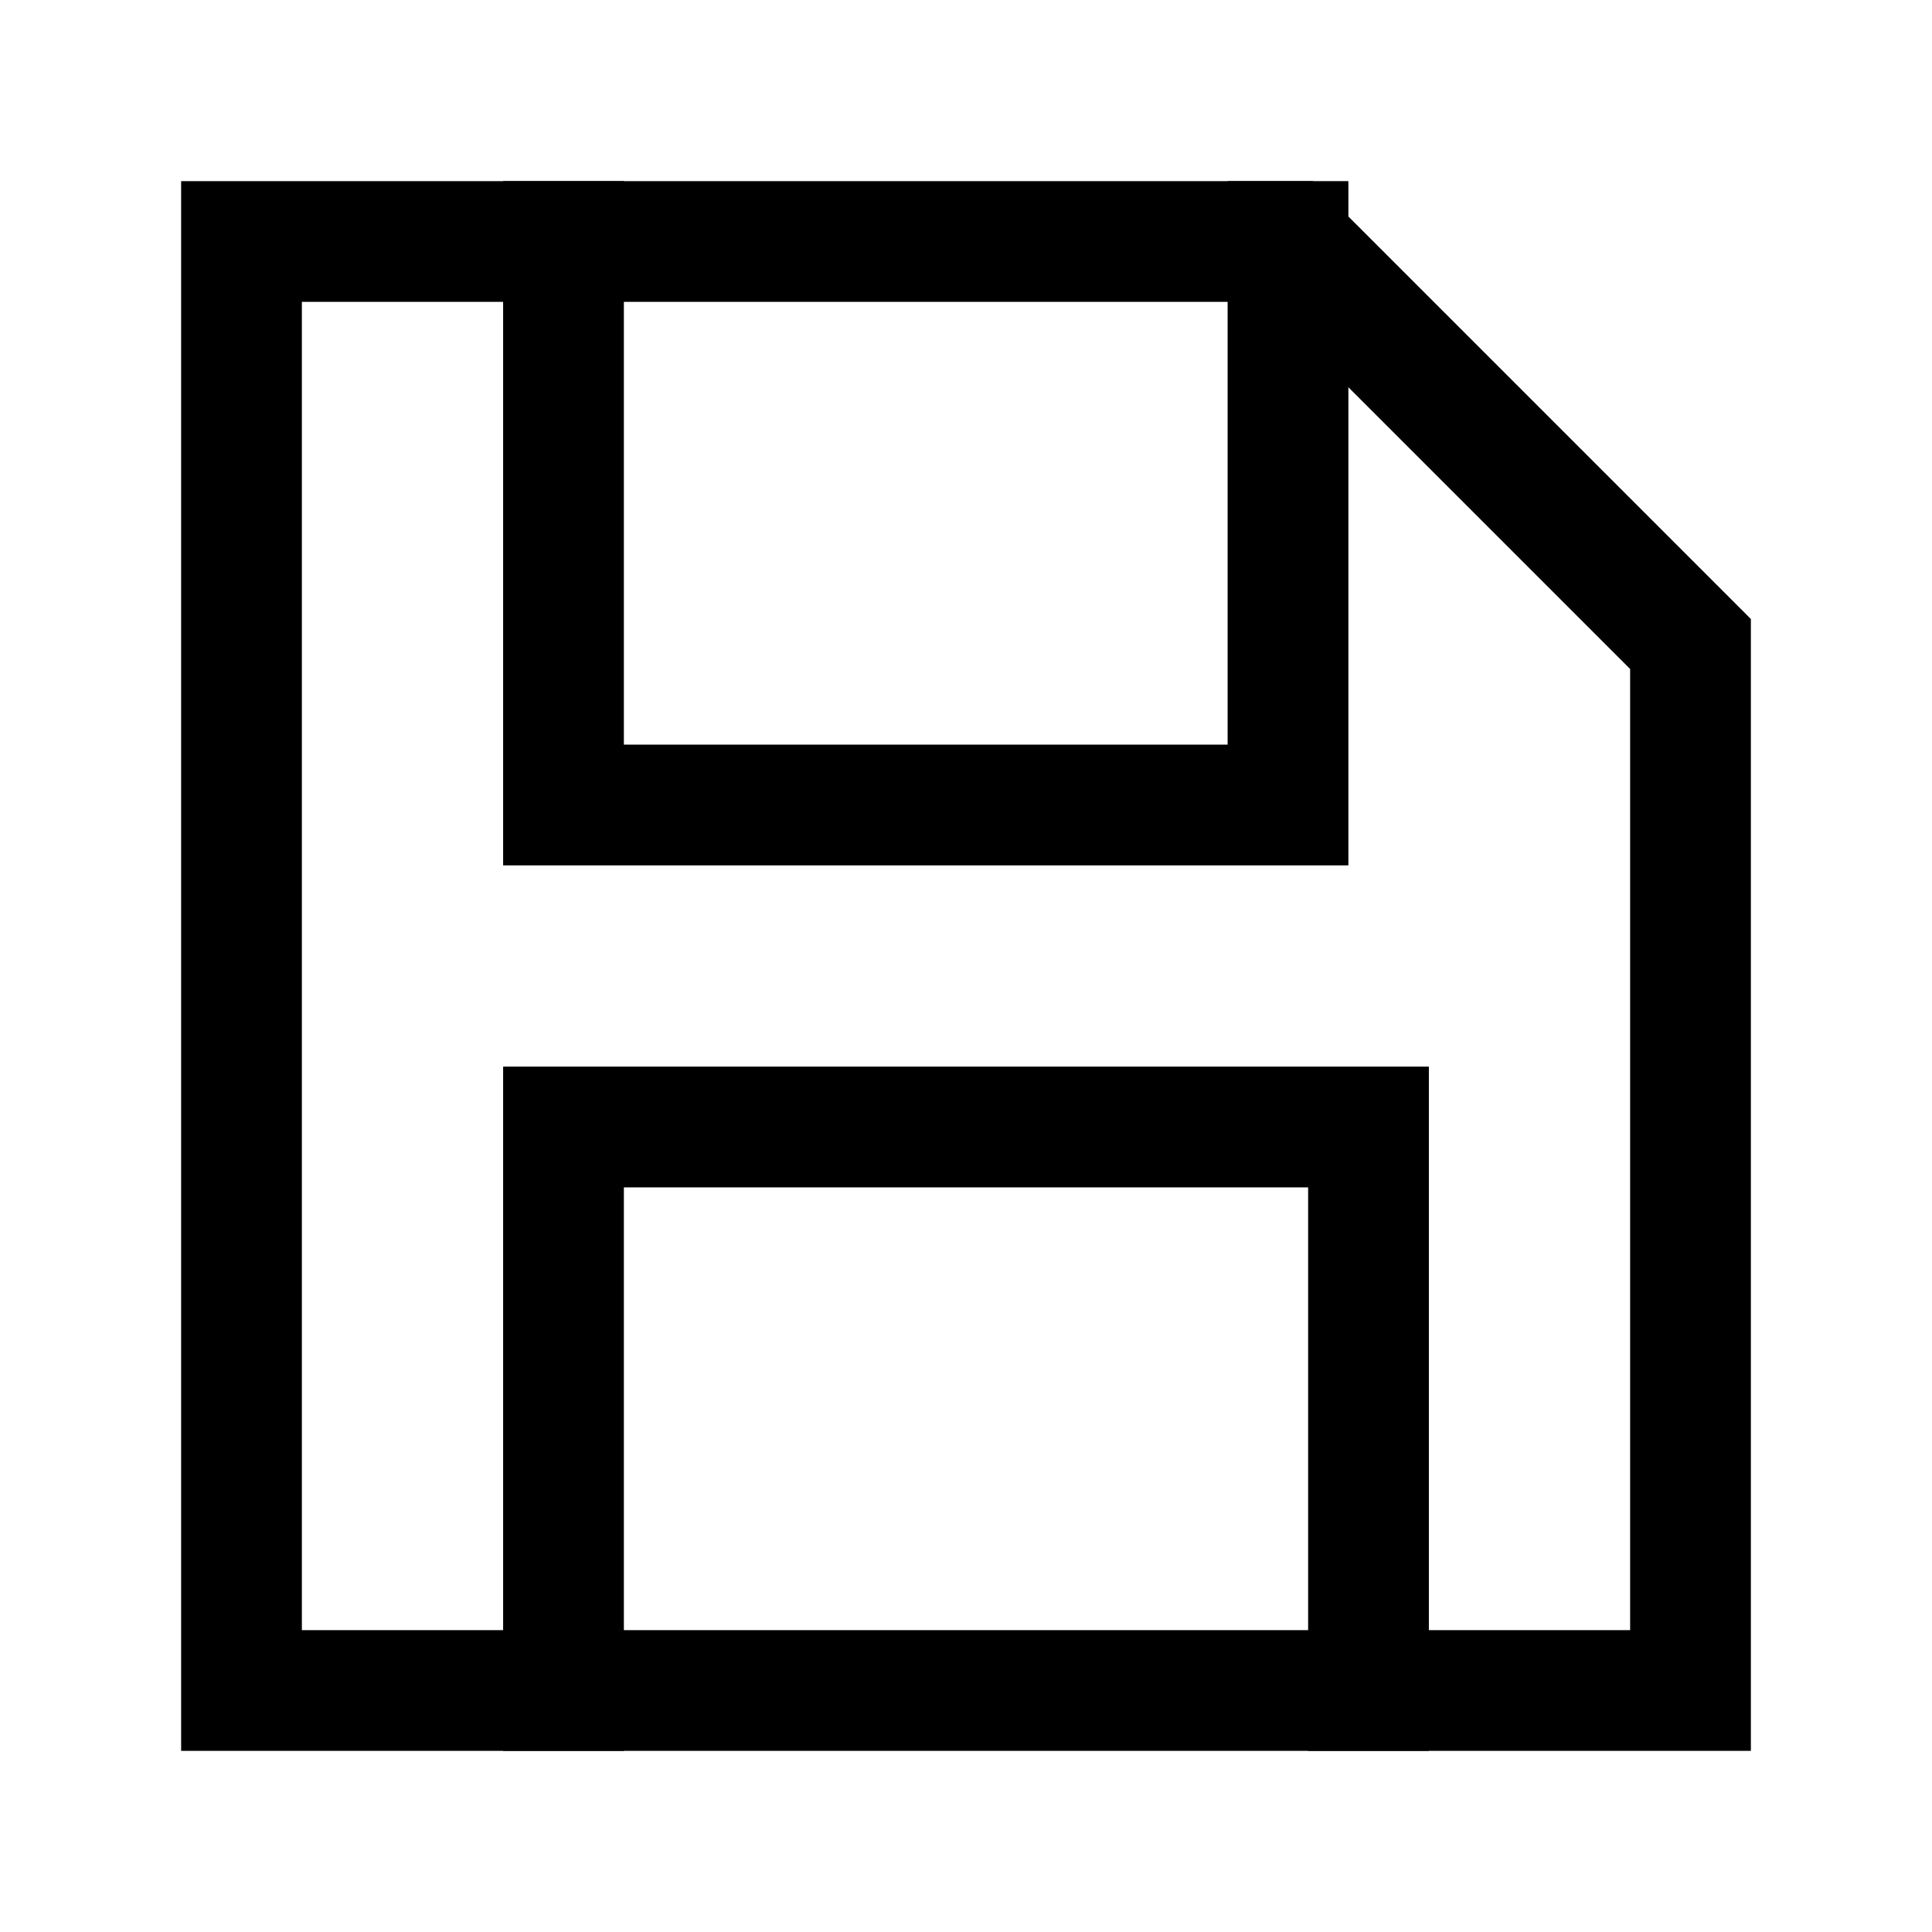
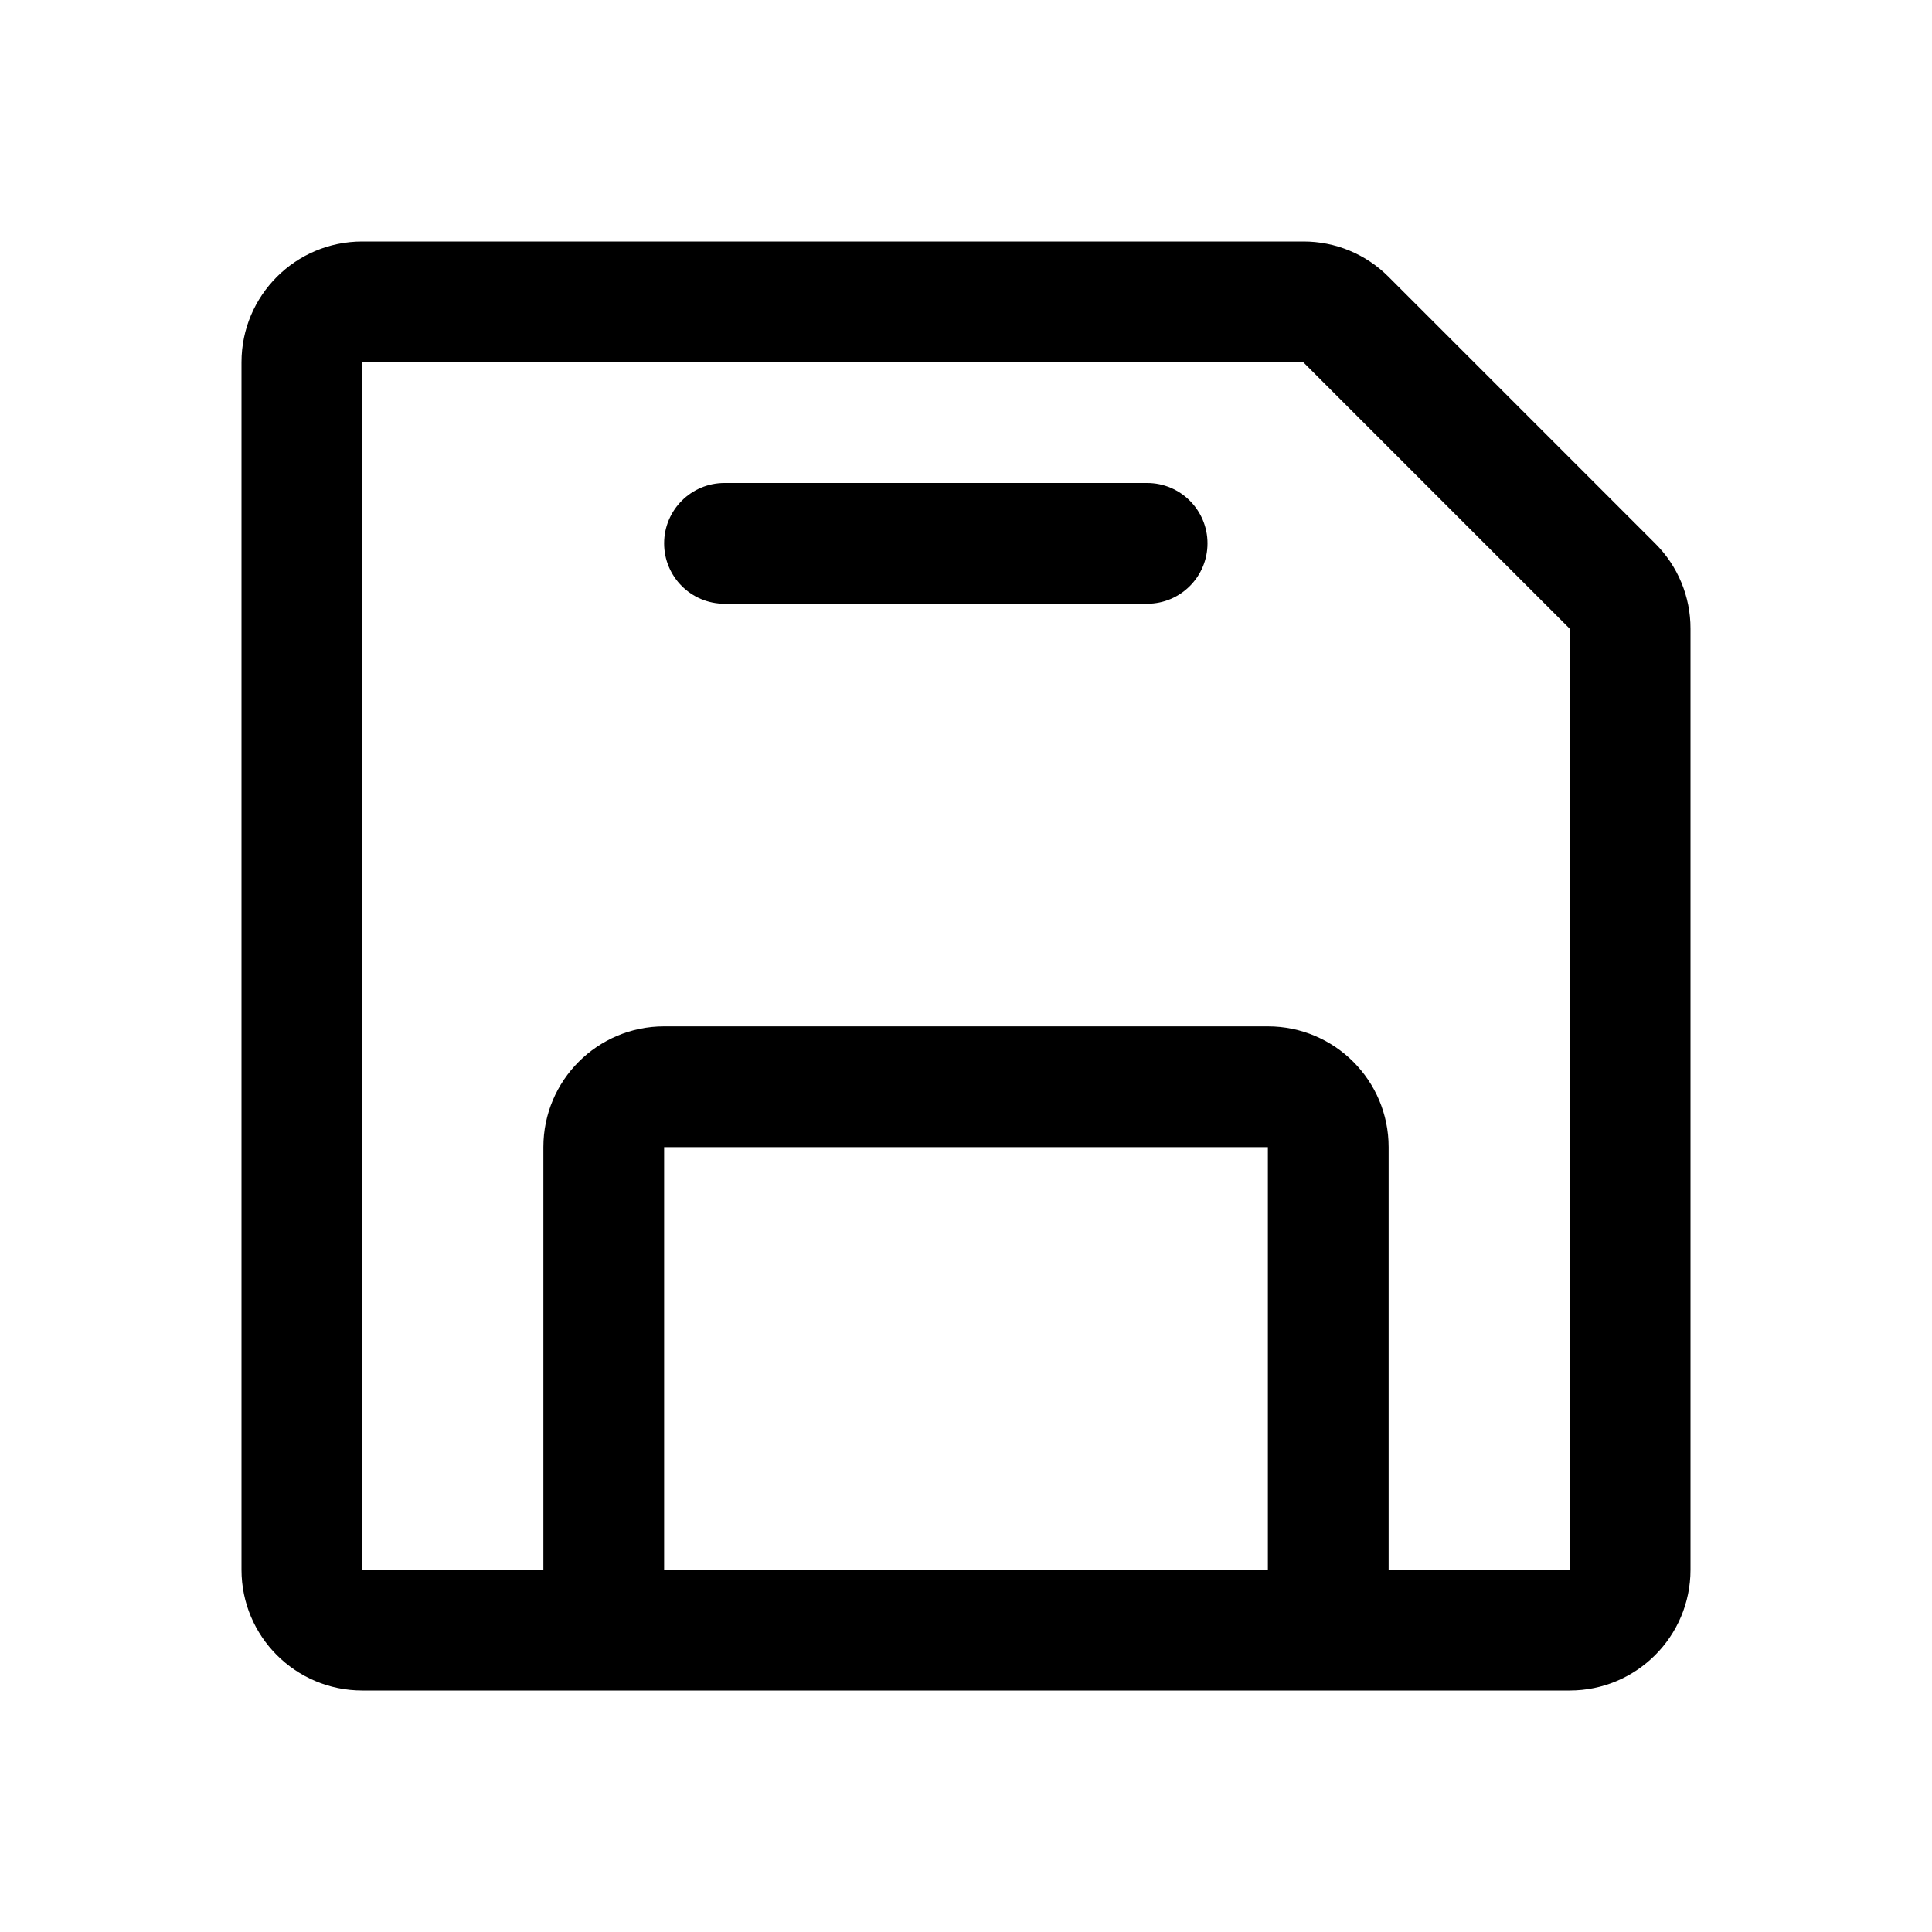
- <svg xmlns="http://www.w3.org/2000/svg" viewBox="0 0 24 24" fill="none" stroke="currentColor" stroke-width="1.5" stroke-linecap="square">
-   <path d="M3 3h13l5 5v13H3V3Z" />
-   <path d="M7 3v7h9V3M7 21v-7h10v7" />
+ <svg xmlns="http://www.w3.org/2000/svg" viewBox="0 0 256 256" fill="currentColor">
+   <path d="M219.31,72,184,36.69A15.86,15.86,0,0,0,172.69,32H48A16,16,0,0,0,32,48V208a16,16,0,0,0,16,16H208a16,16,0,0,0,16-16V83.31A15.86,15.86,0,0,0,219.31,72ZM168,208H88V152h80Zm40,0H184V152a16,16,0,0,0-16-16H88a16,16,0,0,0-16,16v56H48V48H172.69L208,83.31ZM160,72a8,8,0,0,1-8,8H96a8,8,0,0,1,0-16h56A8,8,0,0,1,160,72Z" />
</svg>
